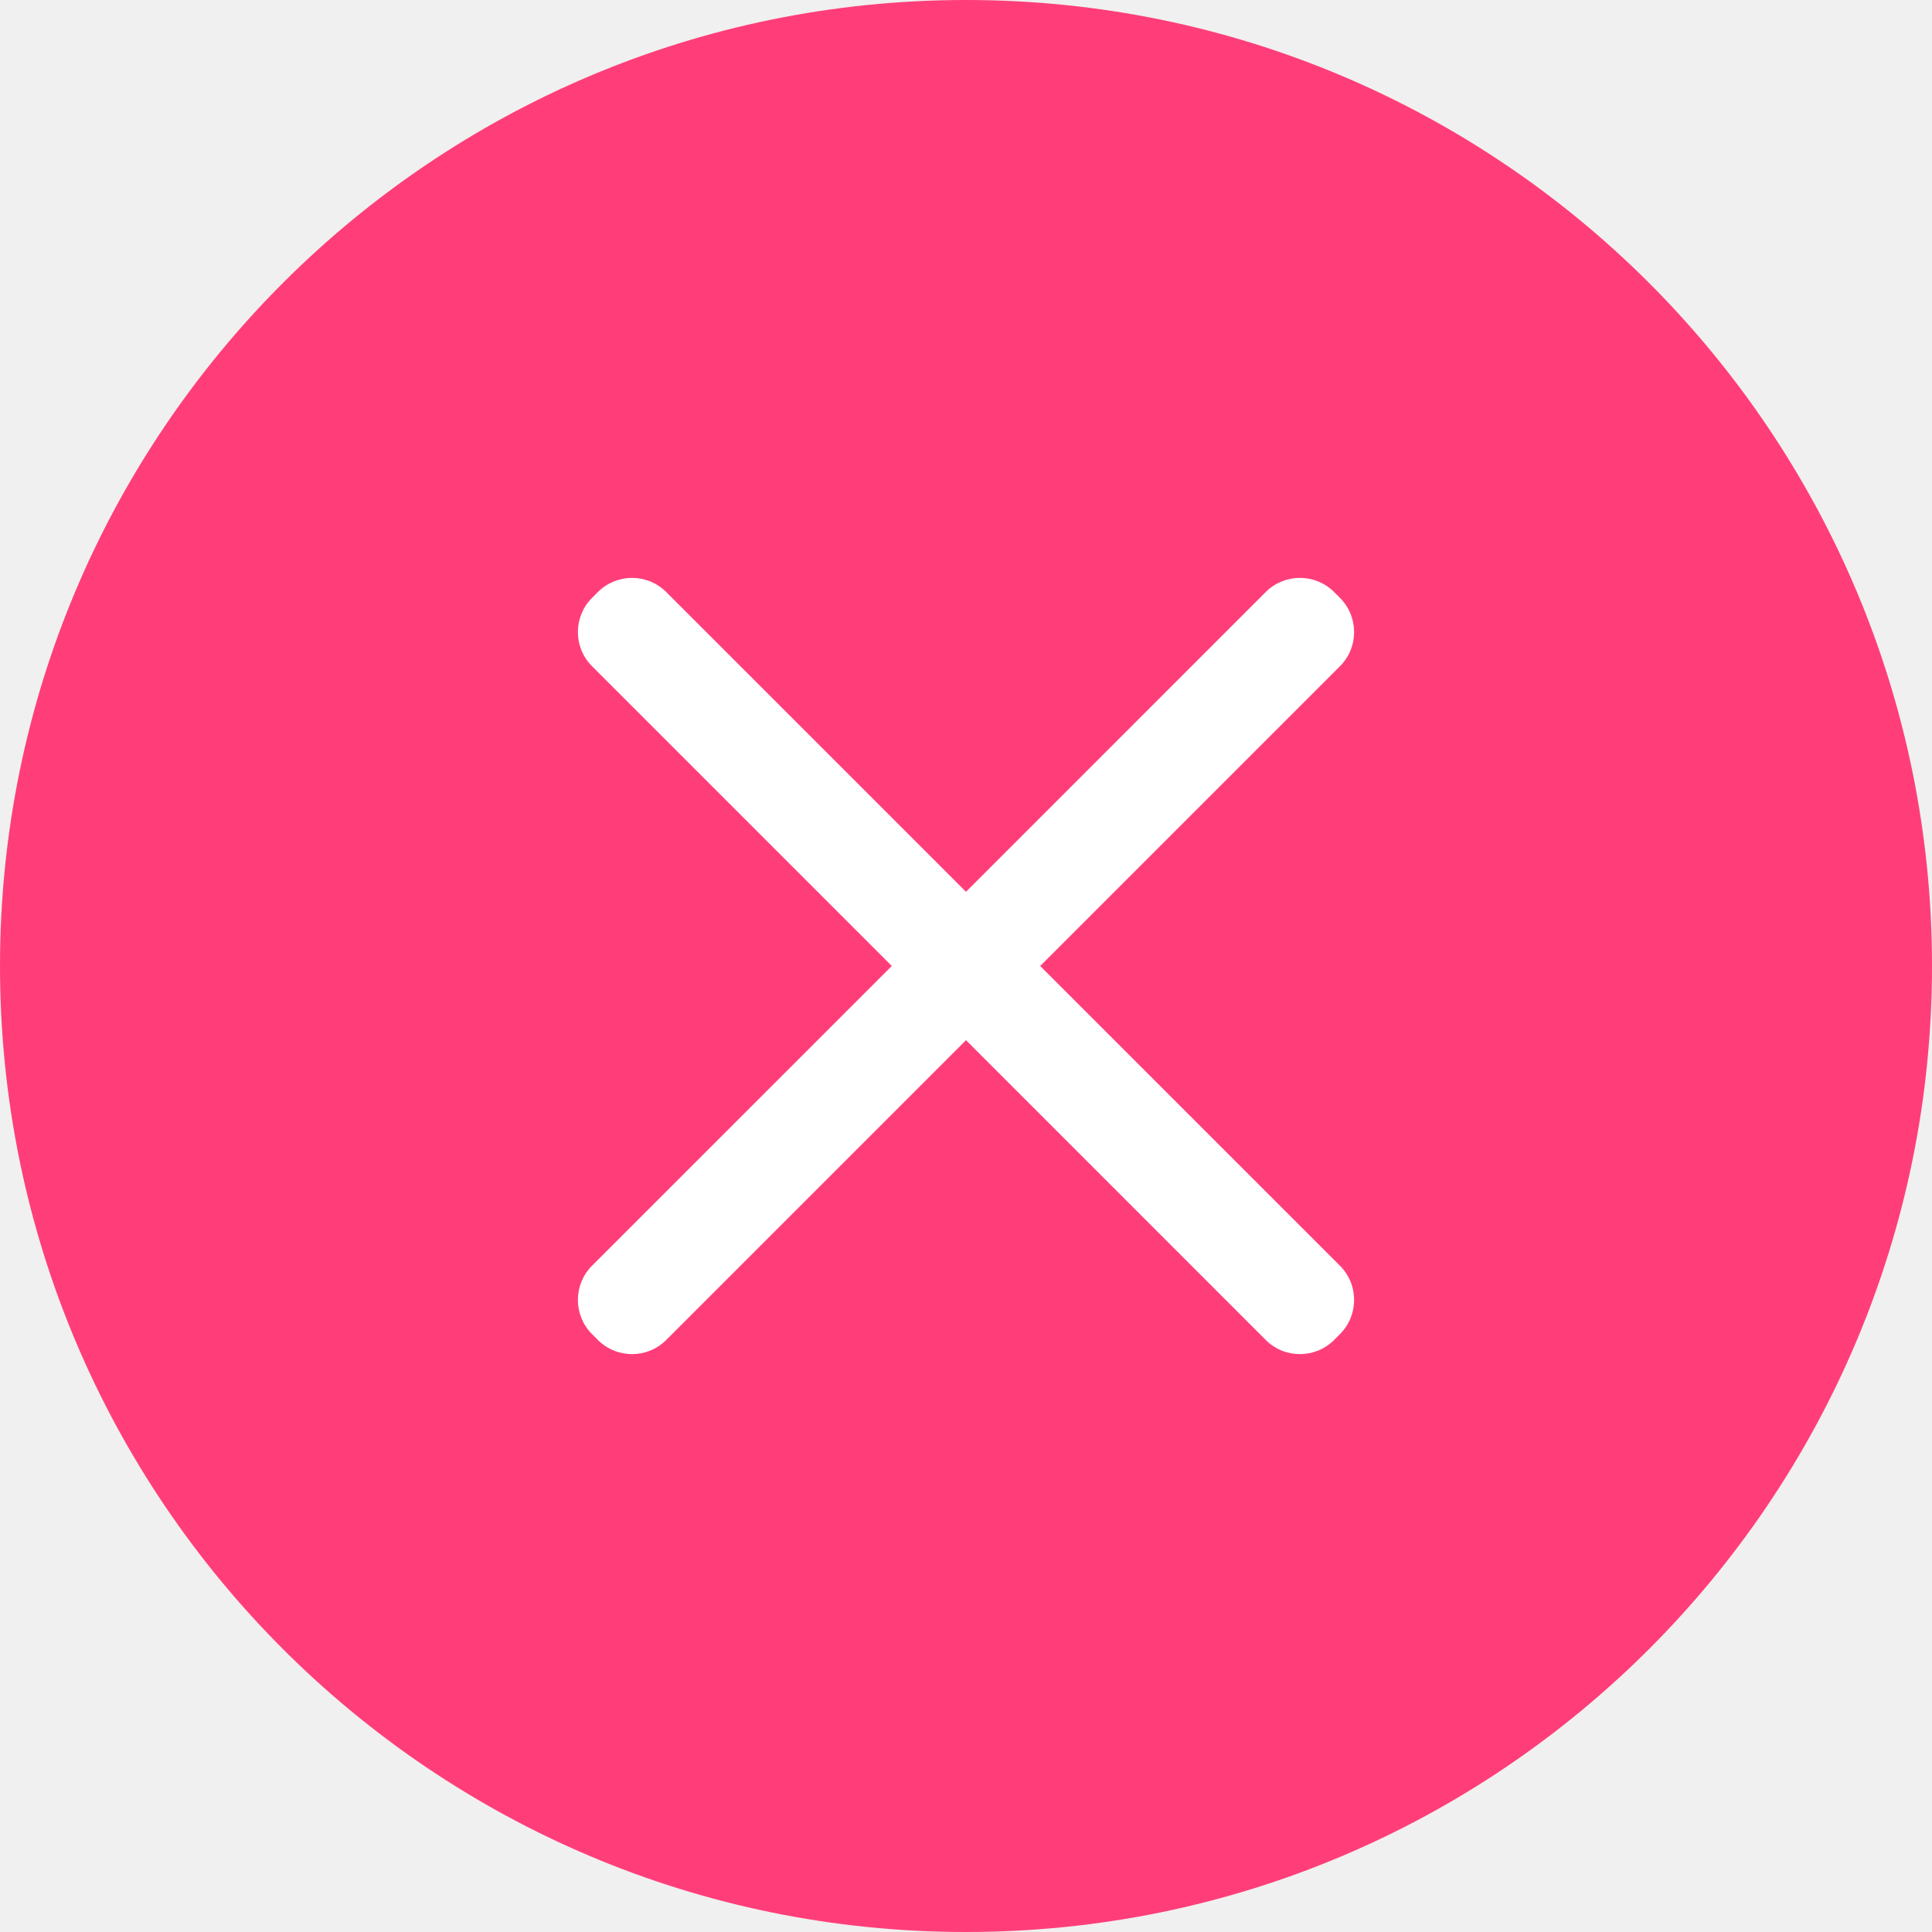
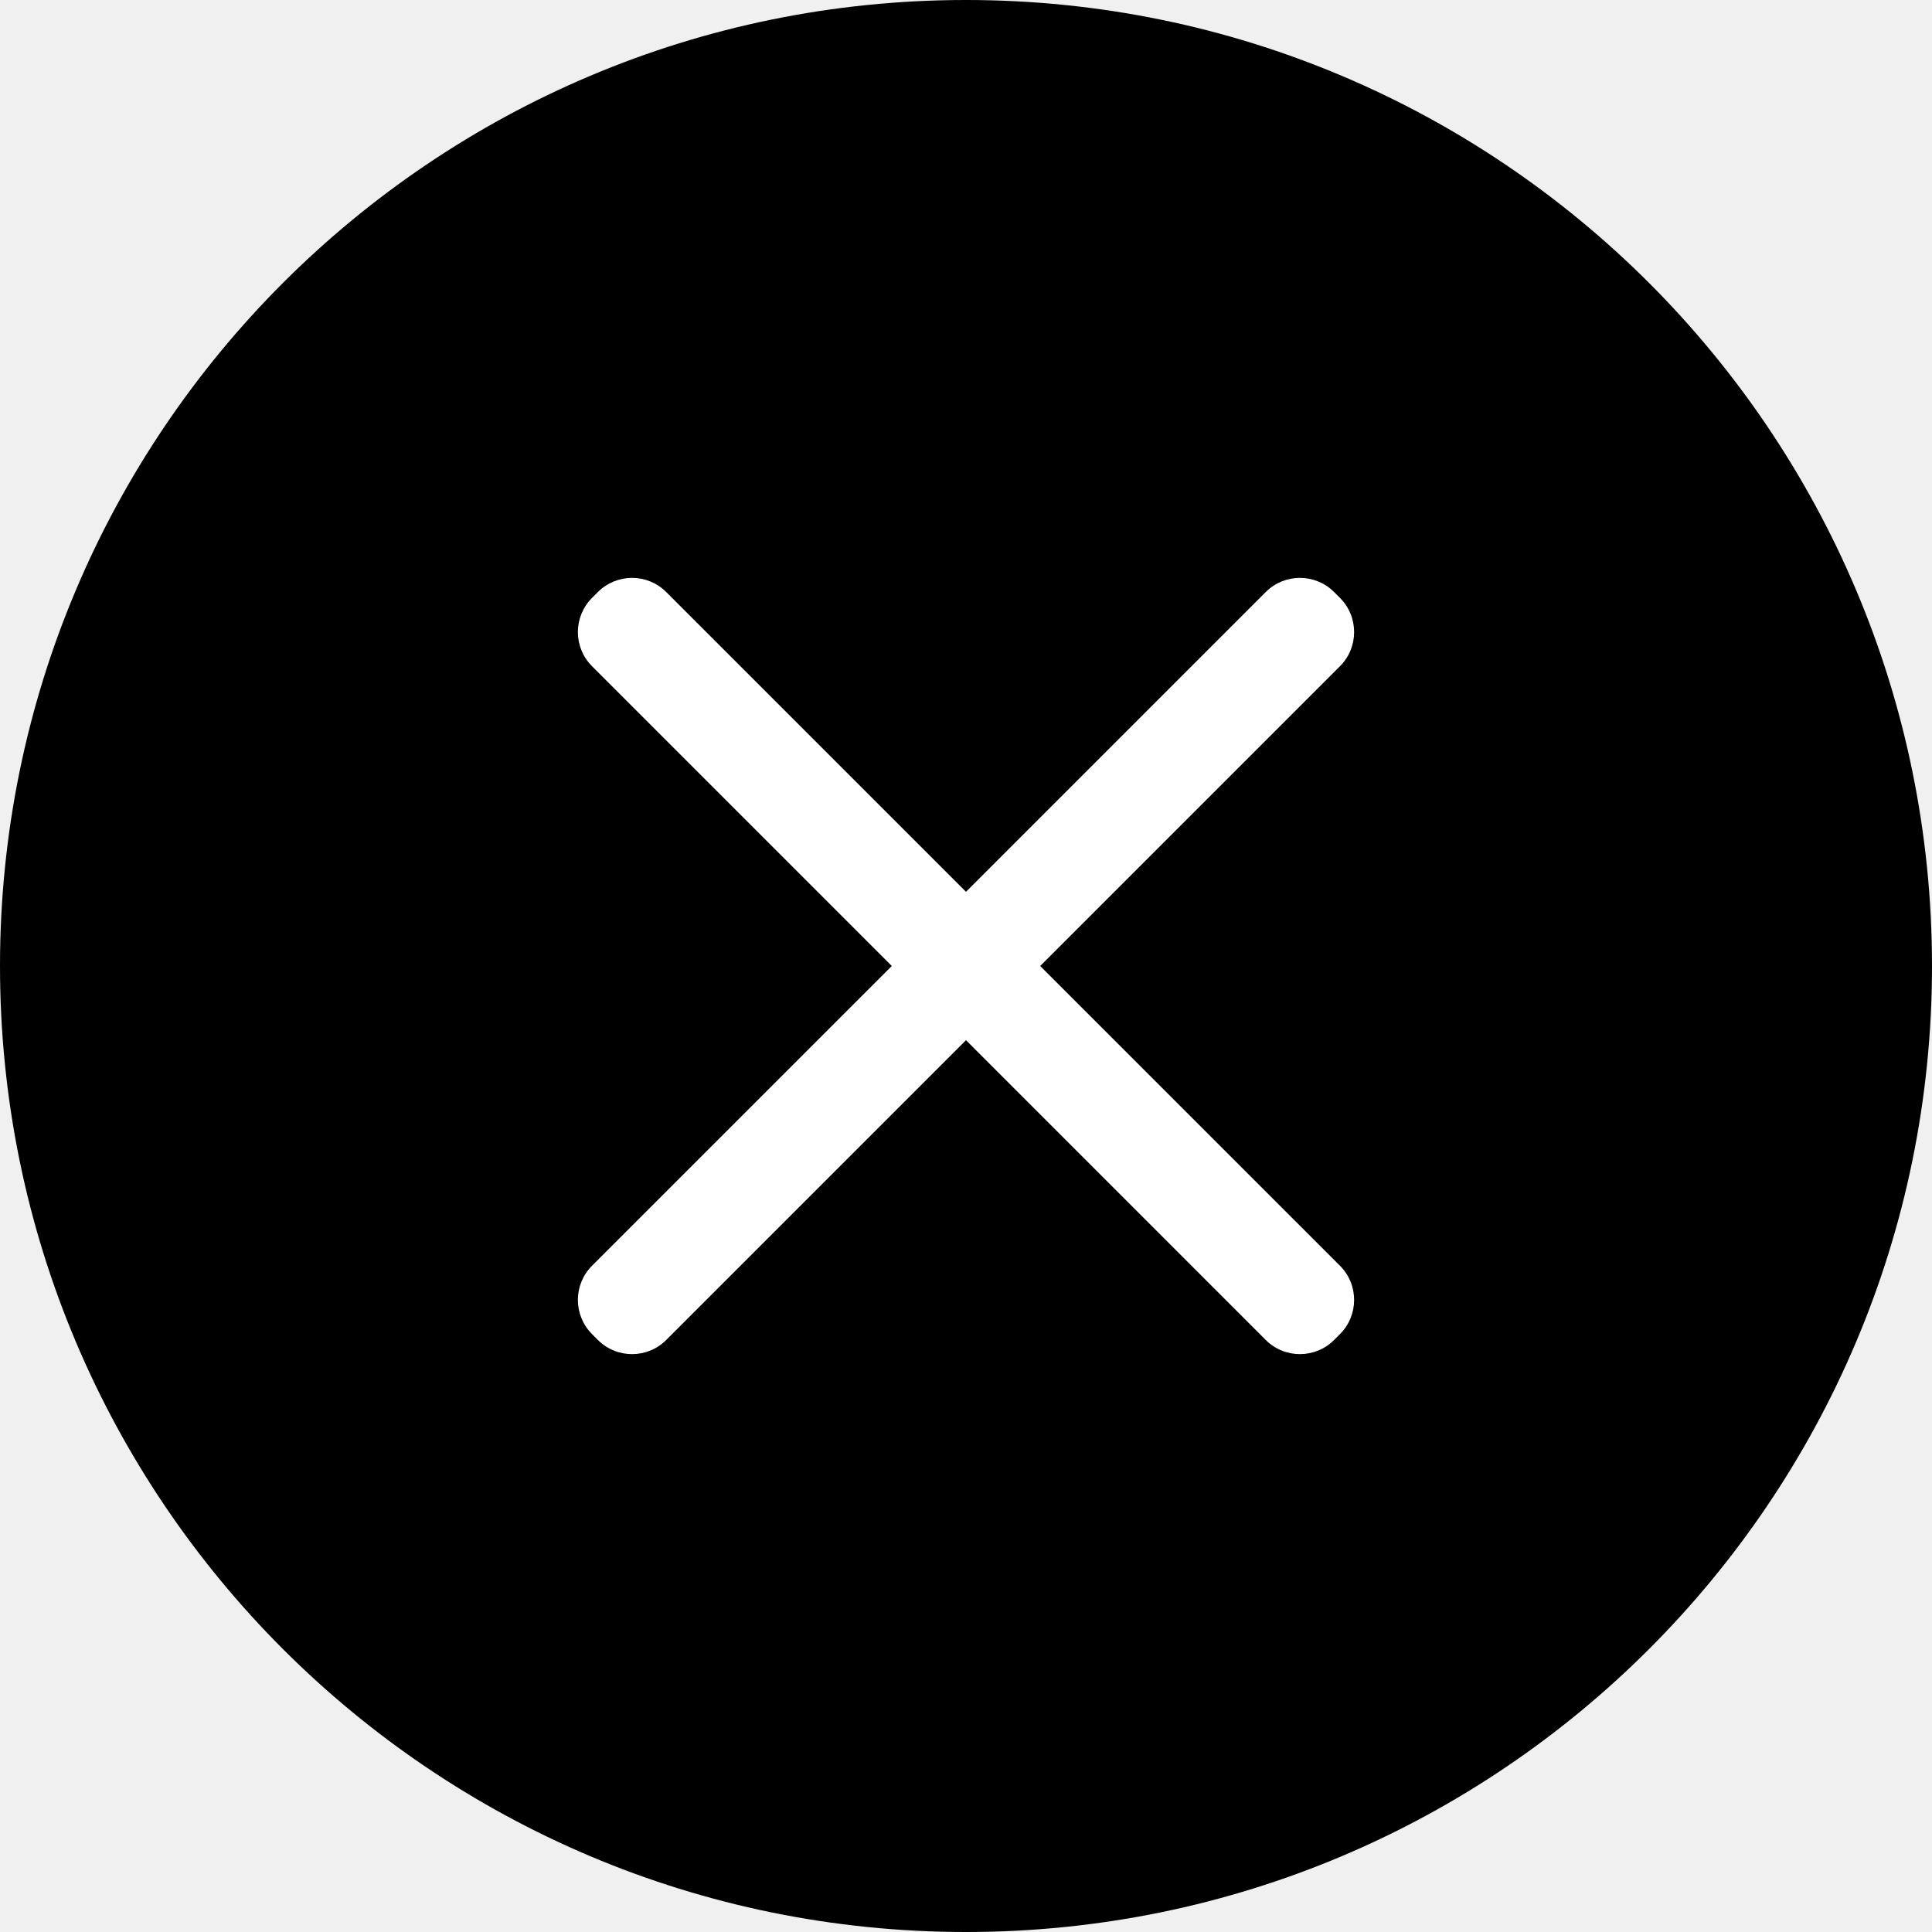
<svg xmlns="http://www.w3.org/2000/svg" width="40" height="40" viewBox="0 0 40 40" fill="none">
-   <rect width="40" height="40" rx="20" fill="#FF3E79" />
+   <rect width="40" height="40" rx="20" fill="currentColor" />
  <path fill-rule="evenodd" clip-rule="evenodd" d="M13.793 12.257C13.403 11.867 12.77 11.867 12.379 12.257L12.257 12.379C11.867 12.77 11.867 13.403 12.257 13.793L18.464 20L12.257 26.206C11.867 26.597 11.867 27.23 12.257 27.621L12.379 27.743C12.77 28.133 13.403 28.133 13.793 27.743L20 21.536L26.206 27.743C26.597 28.133 27.23 28.133 27.621 27.743L27.743 27.621C28.133 27.23 28.133 26.597 27.743 26.206L21.536 20L27.743 13.793C28.133 13.403 28.133 12.77 27.743 12.379L27.621 12.257C27.23 11.867 26.597 11.867 26.206 12.257L20 18.464L13.793 12.257Z" fill="white" />
</svg>
